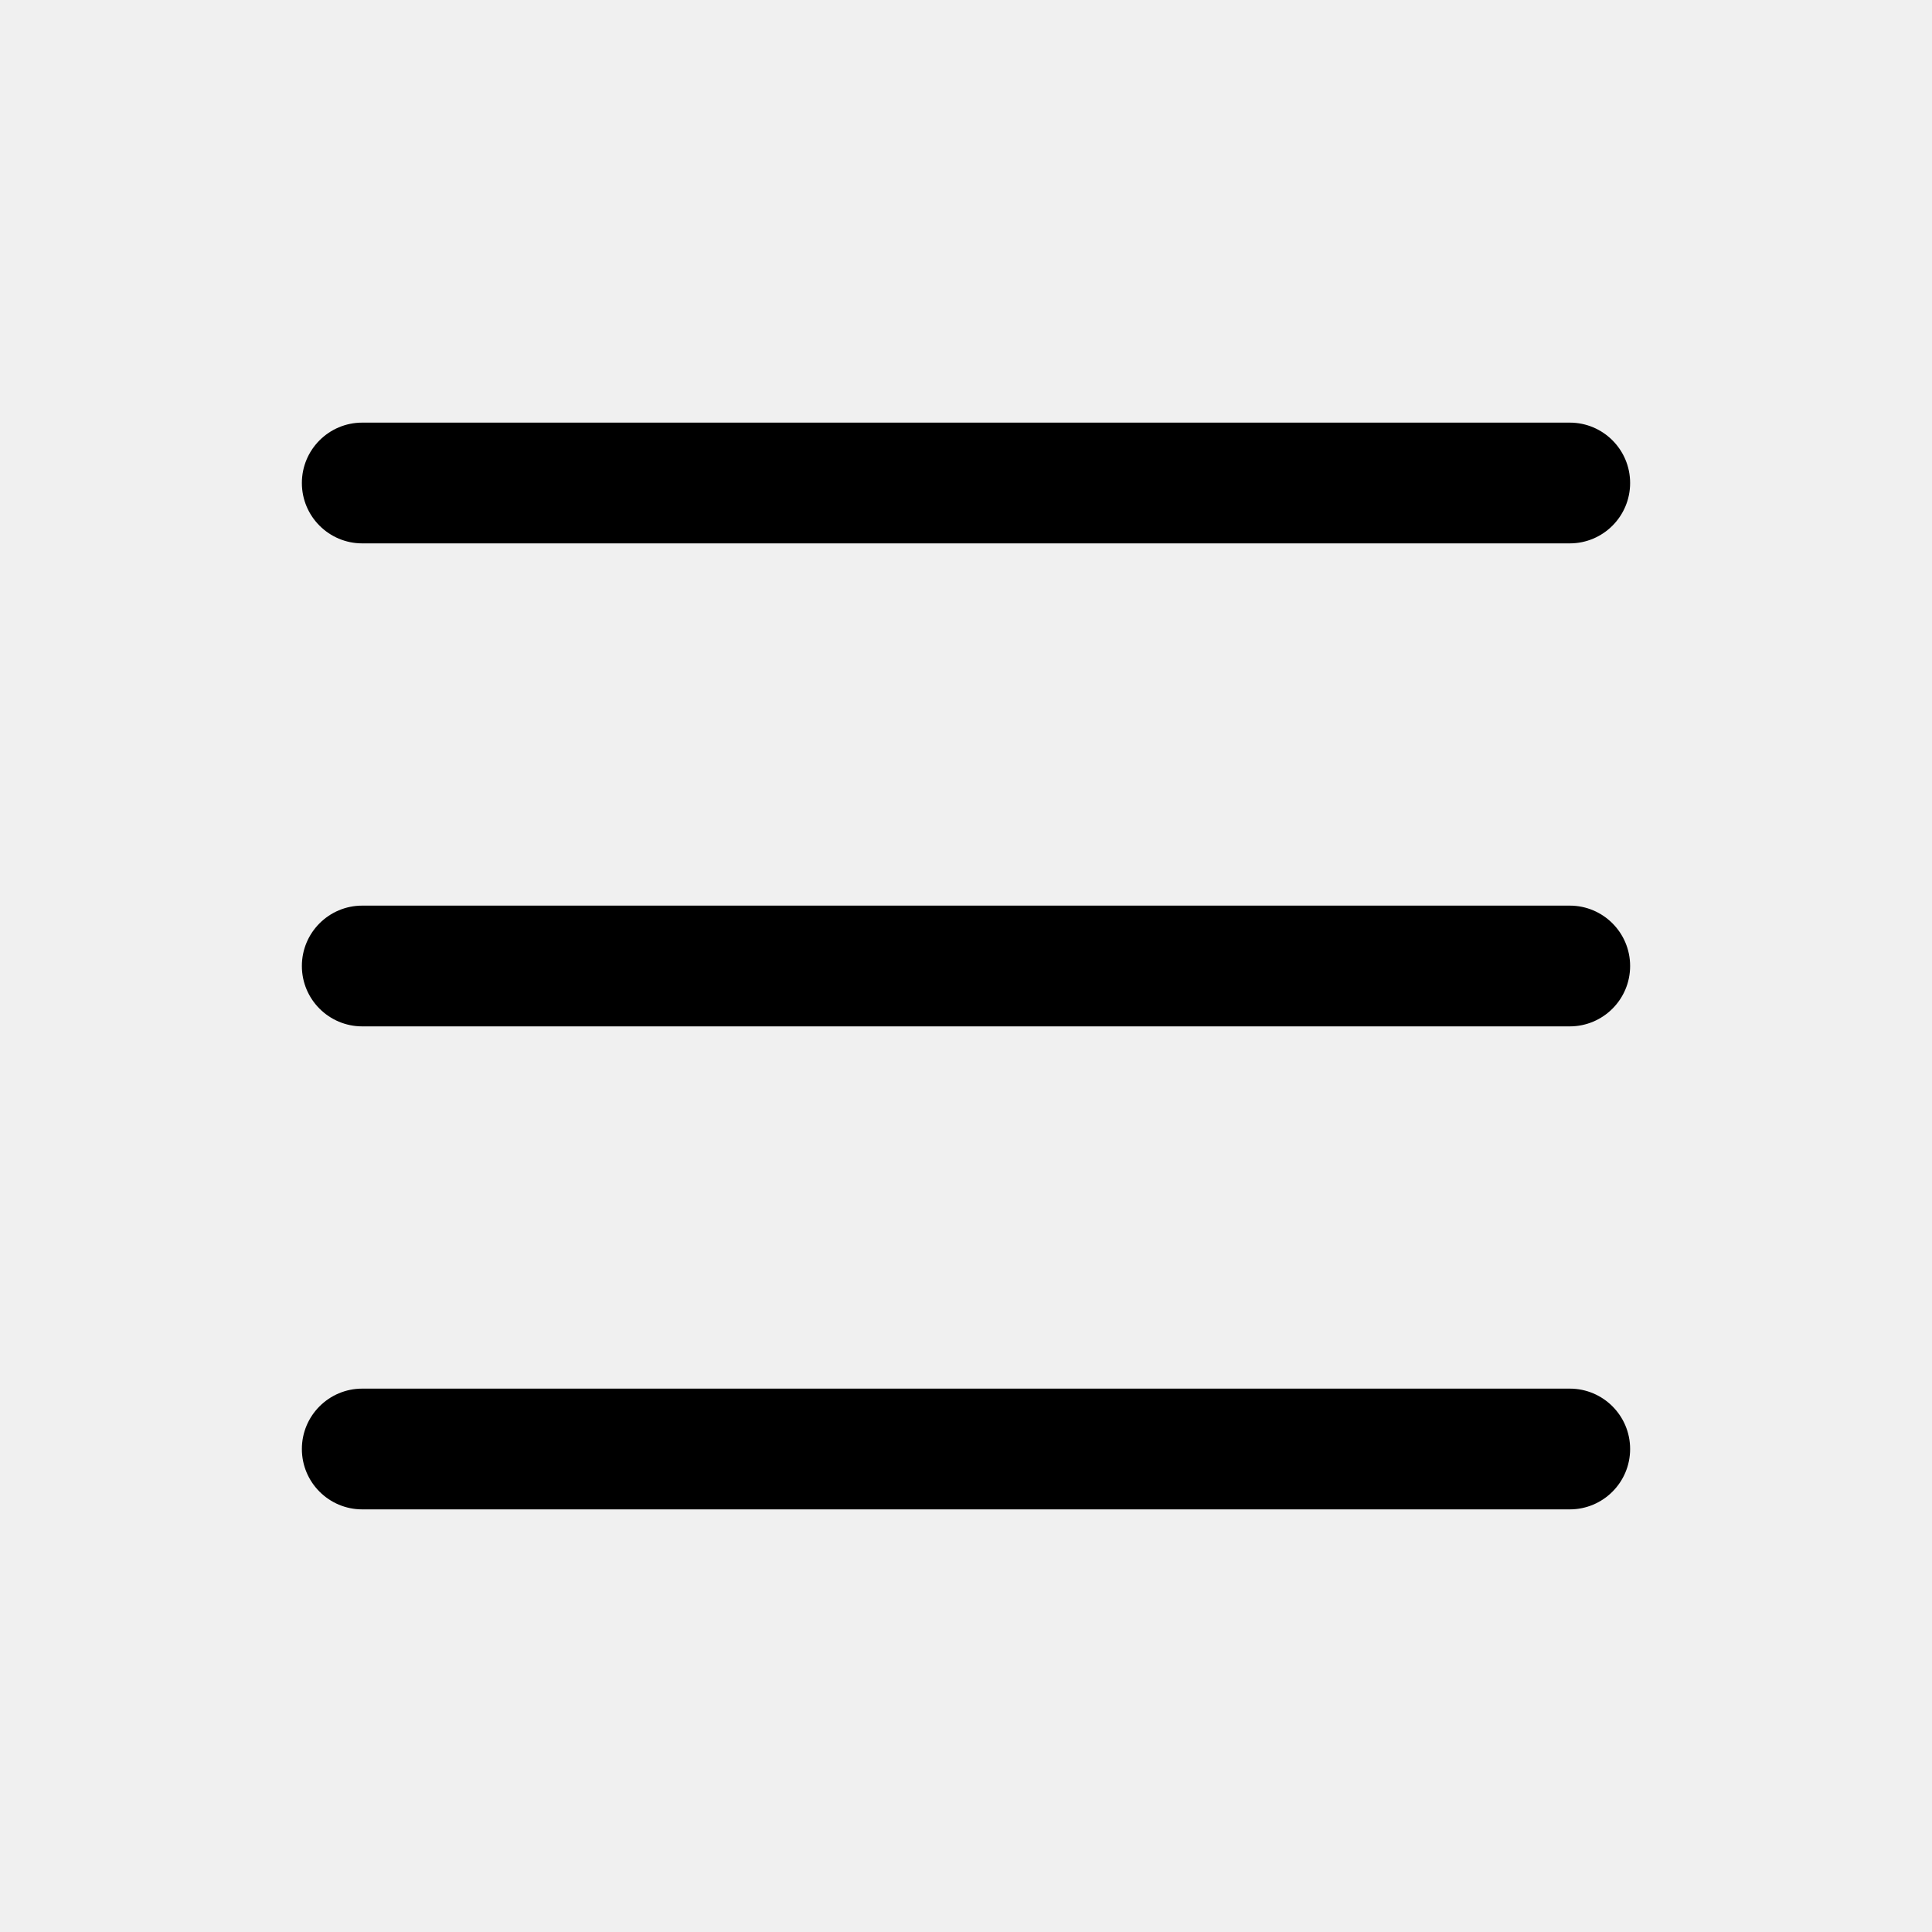
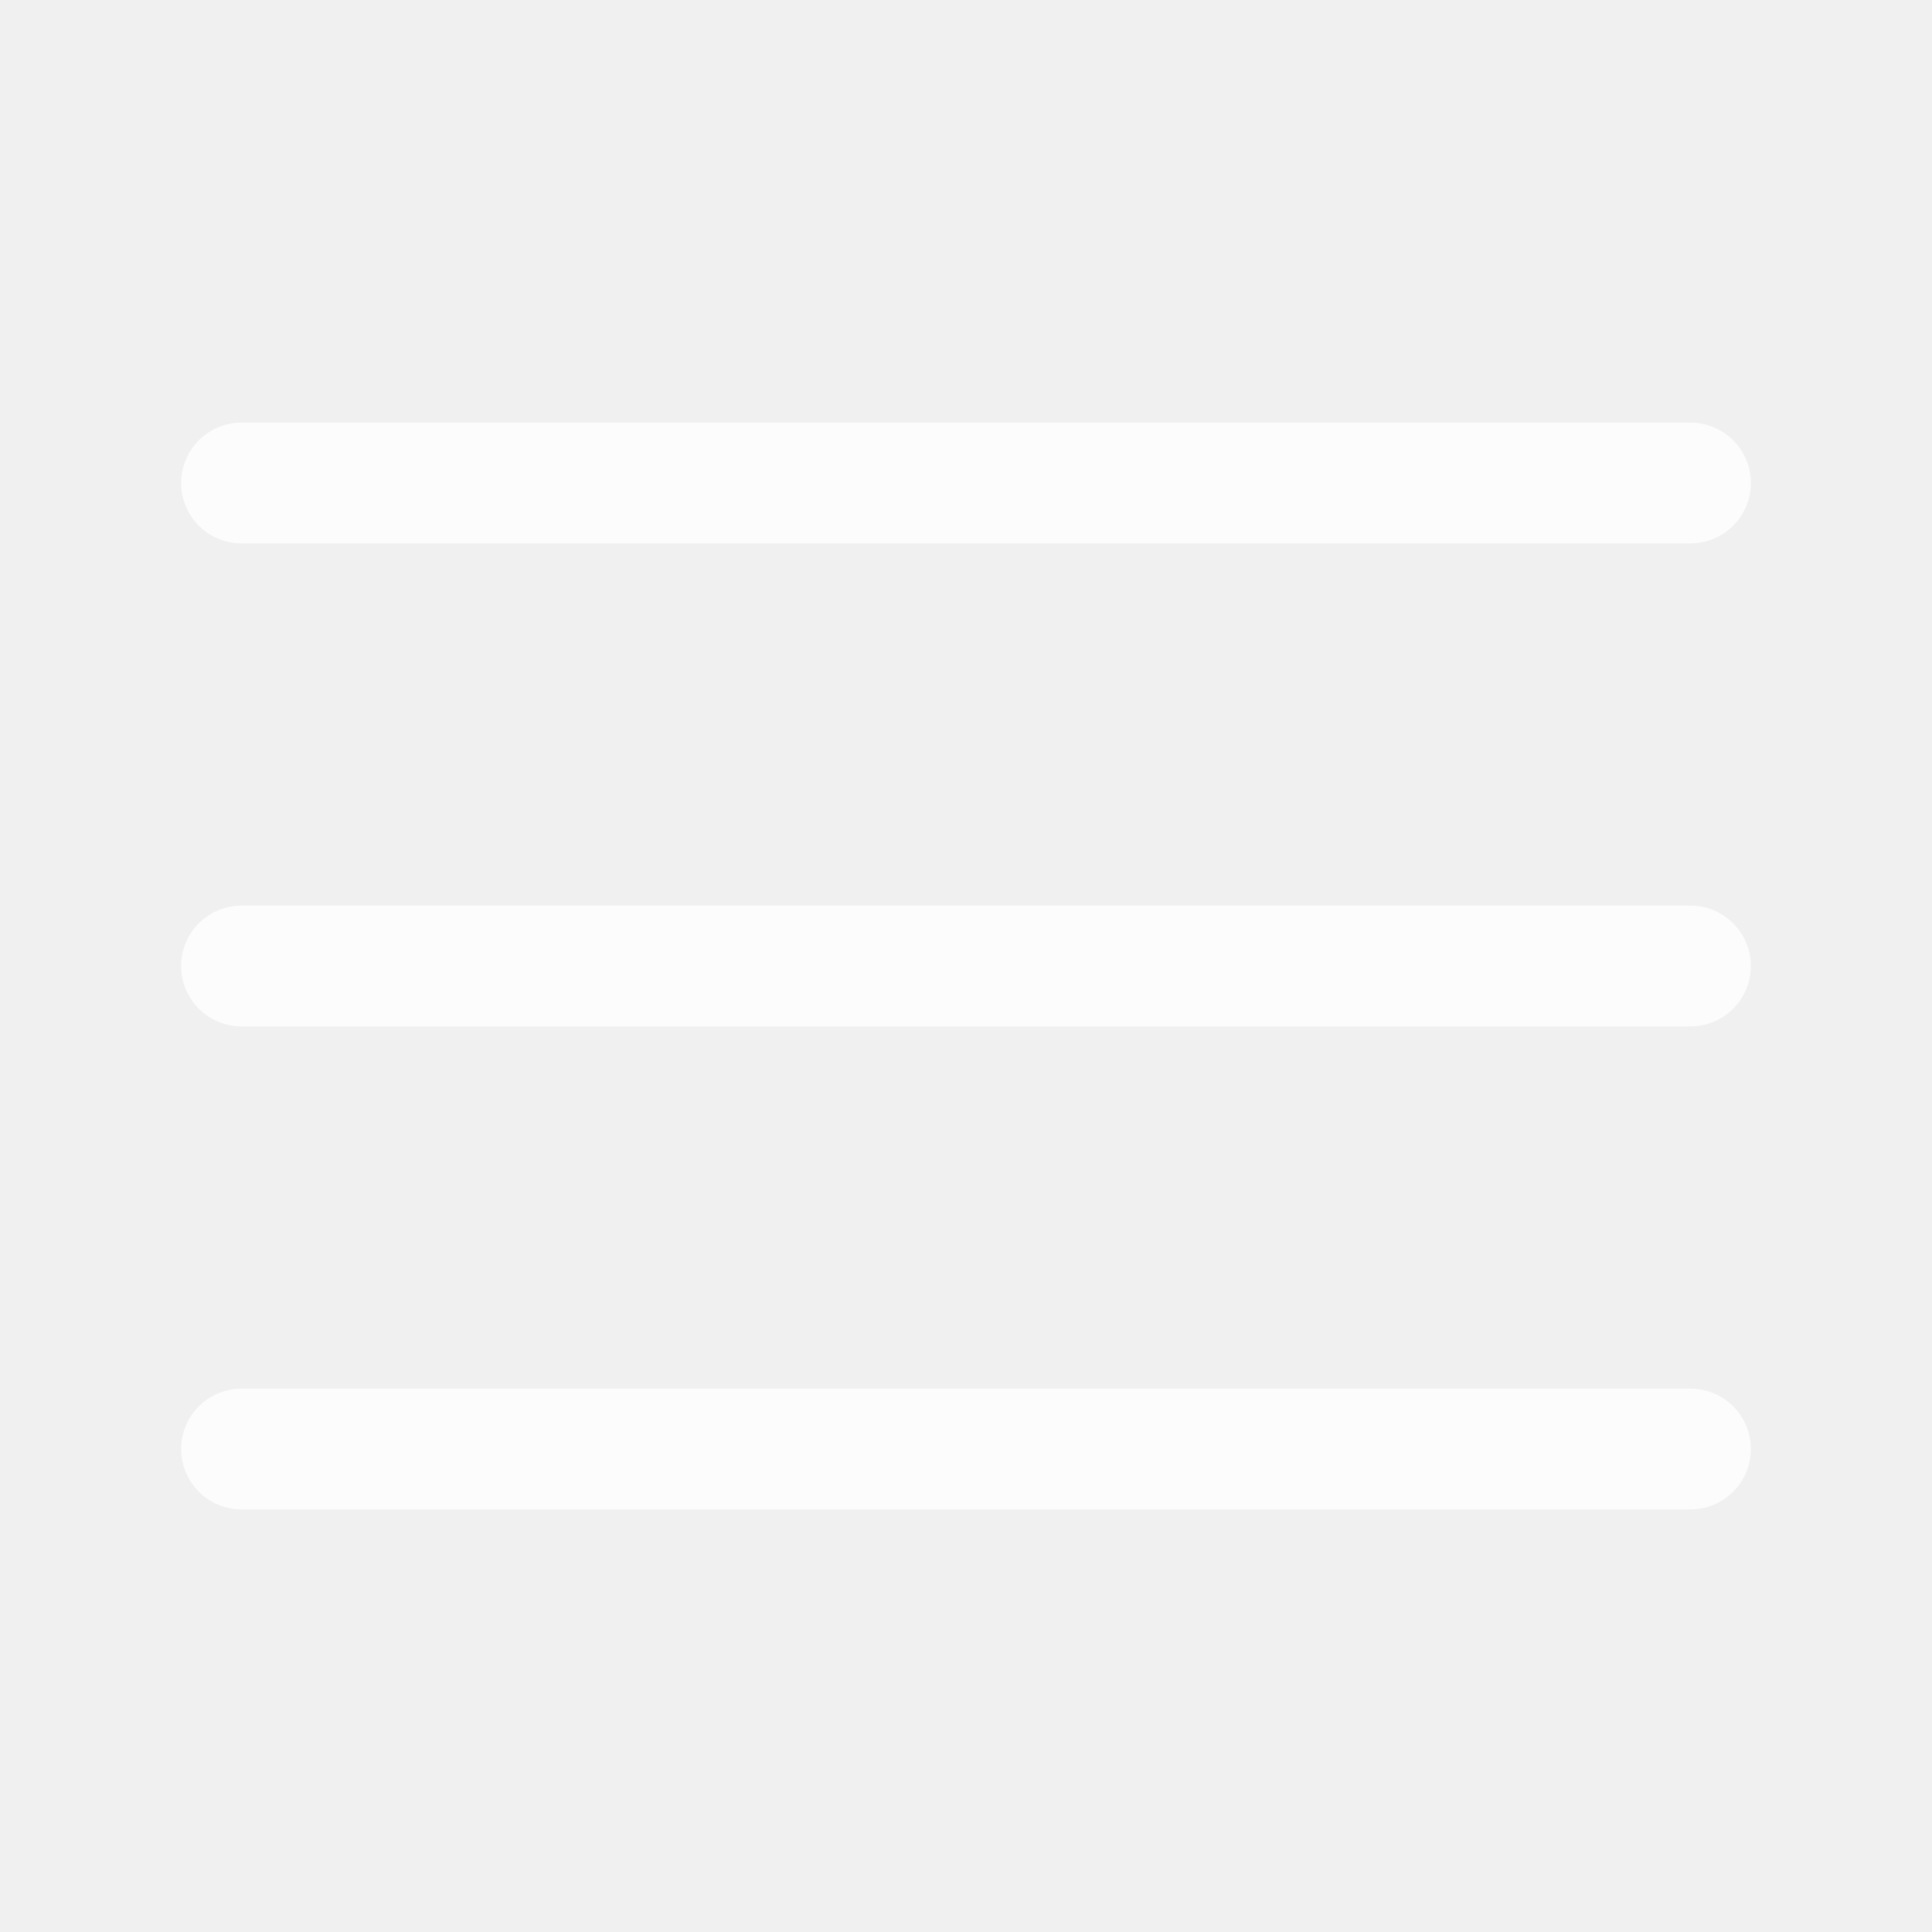
- <svg xmlns="http://www.w3.org/2000/svg" width="16" height="16" fill="currentColor" class="bi bi-list" viewBox="0 0 16 16">
-   <path fill-rule="evenodd" d="M2.5 12a.5.5 0 0 1 .5-.5h10a.5.5 0 0 1 0 1H3a.5.5 0 0 1-.5-.5m0-4a.5.5 0 0 1 .5-.5h10a.5.5 0 0 1 0 1H3a.5.5 0 0 1-.5-.5m0-4a.5.5 0 0 1 .5-.5h10a.5.5 0 0 1 0 1H3a.5.5 0 0 1-.5-.5" />
+ <svg xmlns="http://www.w3.org/2000/svg" width="16" height="16" fill="white" class="bi bi-list" viewBox="0 0 32 32">
+   <path fill-rule="evenodd" stroke="rgba(255,255,355,0.8)" stroke-width="2" stroke-linecap="round" stroke-miterlimit="10" d="M4 8h24M4 16h24M4 24h24" />
</svg>
